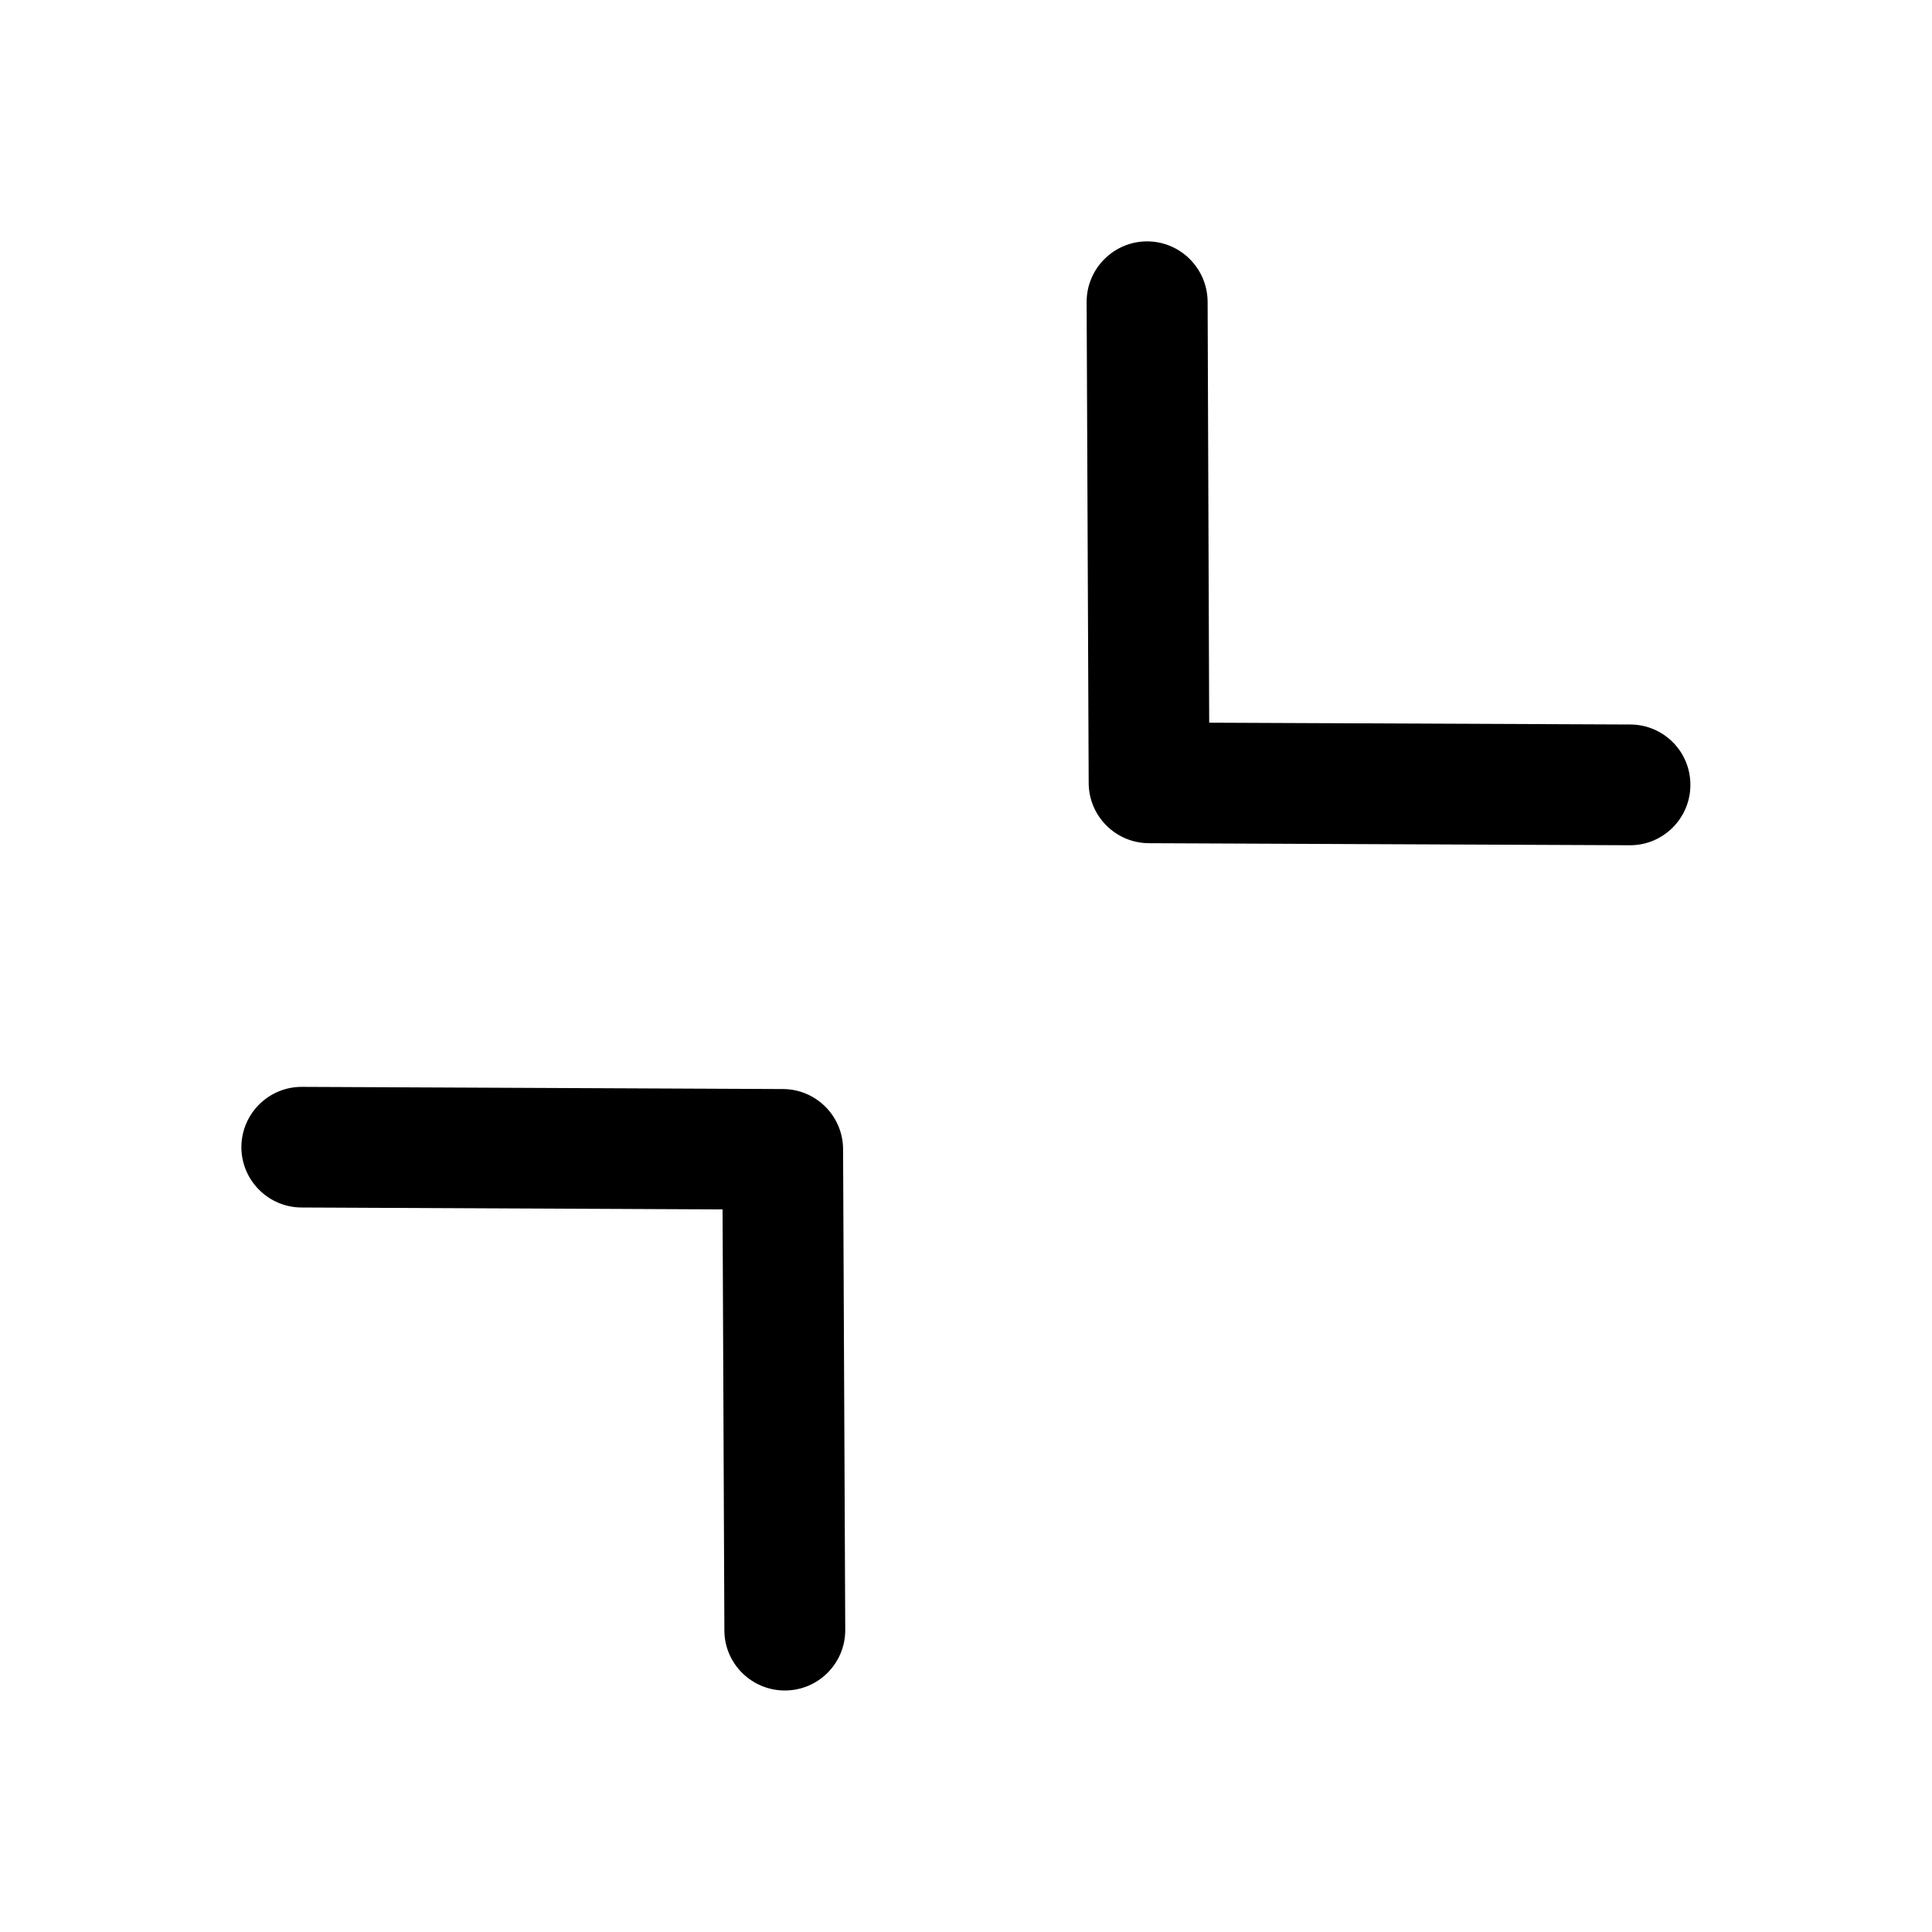
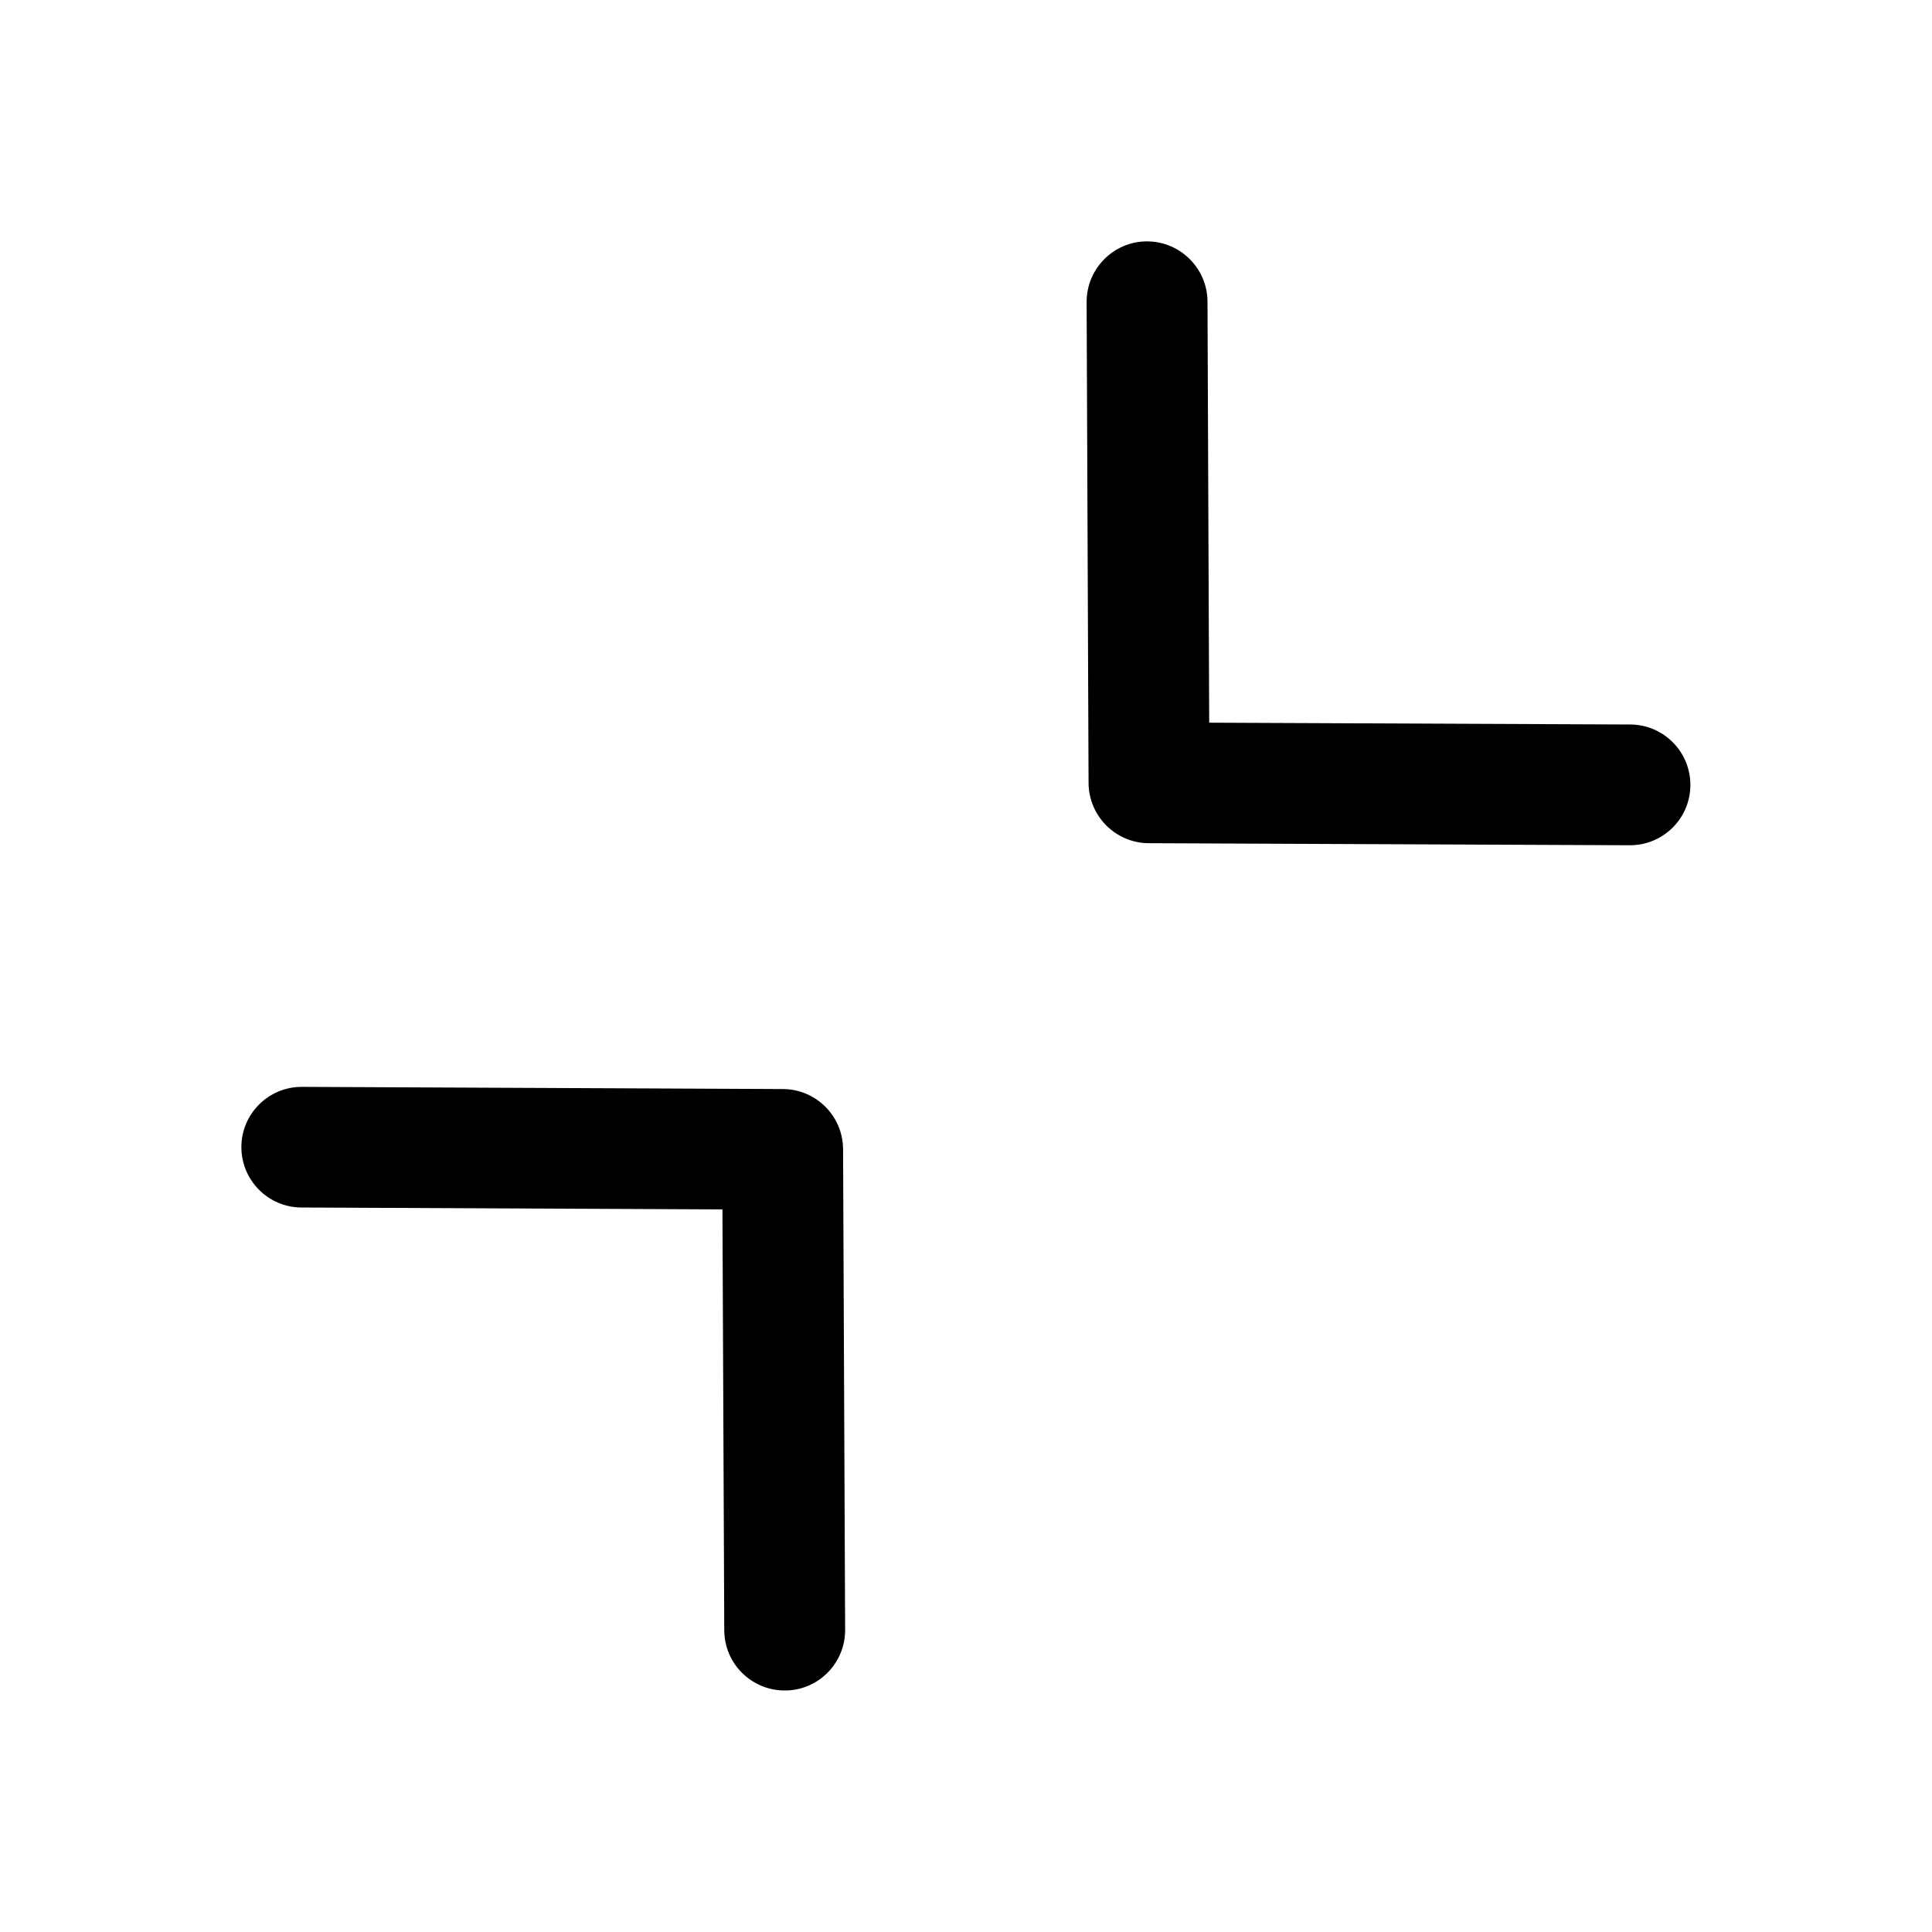
<svg xmlns="http://www.w3.org/2000/svg" width="16" height="16" viewBox="0 0 16 16" fill="none">
-   <path d="M6.484 9.019C6.759 9.02 6.981 9.243 6.982 9.517L7 13.498C7.001 13.774 6.778 13.999 6.502 14C6.226 14.001 6 13.779 5.999 13.503L5.984 10.016L2.497 10C2.221 9.999 1.998 9.773 1.999 9.498C2.001 9.222 2.226 8.999 2.502 9.001L6.484 9.019ZM9.498 1.999C9.774 1.998 9.999 2.222 10.001 2.498L10.014 5.985L13.502 6C13.778 6.001 14.001 6.226 13.999 6.502C13.998 6.778 13.773 7.001 13.498 7L9.514 6.983C9.24 6.982 9.017 6.759 9.016 6.485L8.999 2.502C8.998 2.226 9.222 2 9.498 1.999Z" fill="black" />
+   <path d="M6.484 9.019C6.758 9.02 6.981 9.243 6.982 9.517L6.999 13.498C7 13.774 6.777 13.999 6.501 14C6.225 14.001 6 13.779 5.998 13.503L5.983 10.016L2.496 10C2.22 9.999 1.998 9.773 1.999 9.498C2 9.222 2.226 8.999 2.502 9.001L6.484 9.019ZM9.497 1.999C9.773 1.998 9.999 2.222 10 2.498L10.014 5.985L13.501 6C13.777 6.001 14 6.226 13.999 6.502C13.998 6.778 13.773 7.001 13.497 7L9.514 6.983C9.239 6.982 9.017 6.759 9.015 6.485L8.999 2.502C8.998 2.226 9.221 2 9.497 1.999Z" fill="black" />
</svg>
